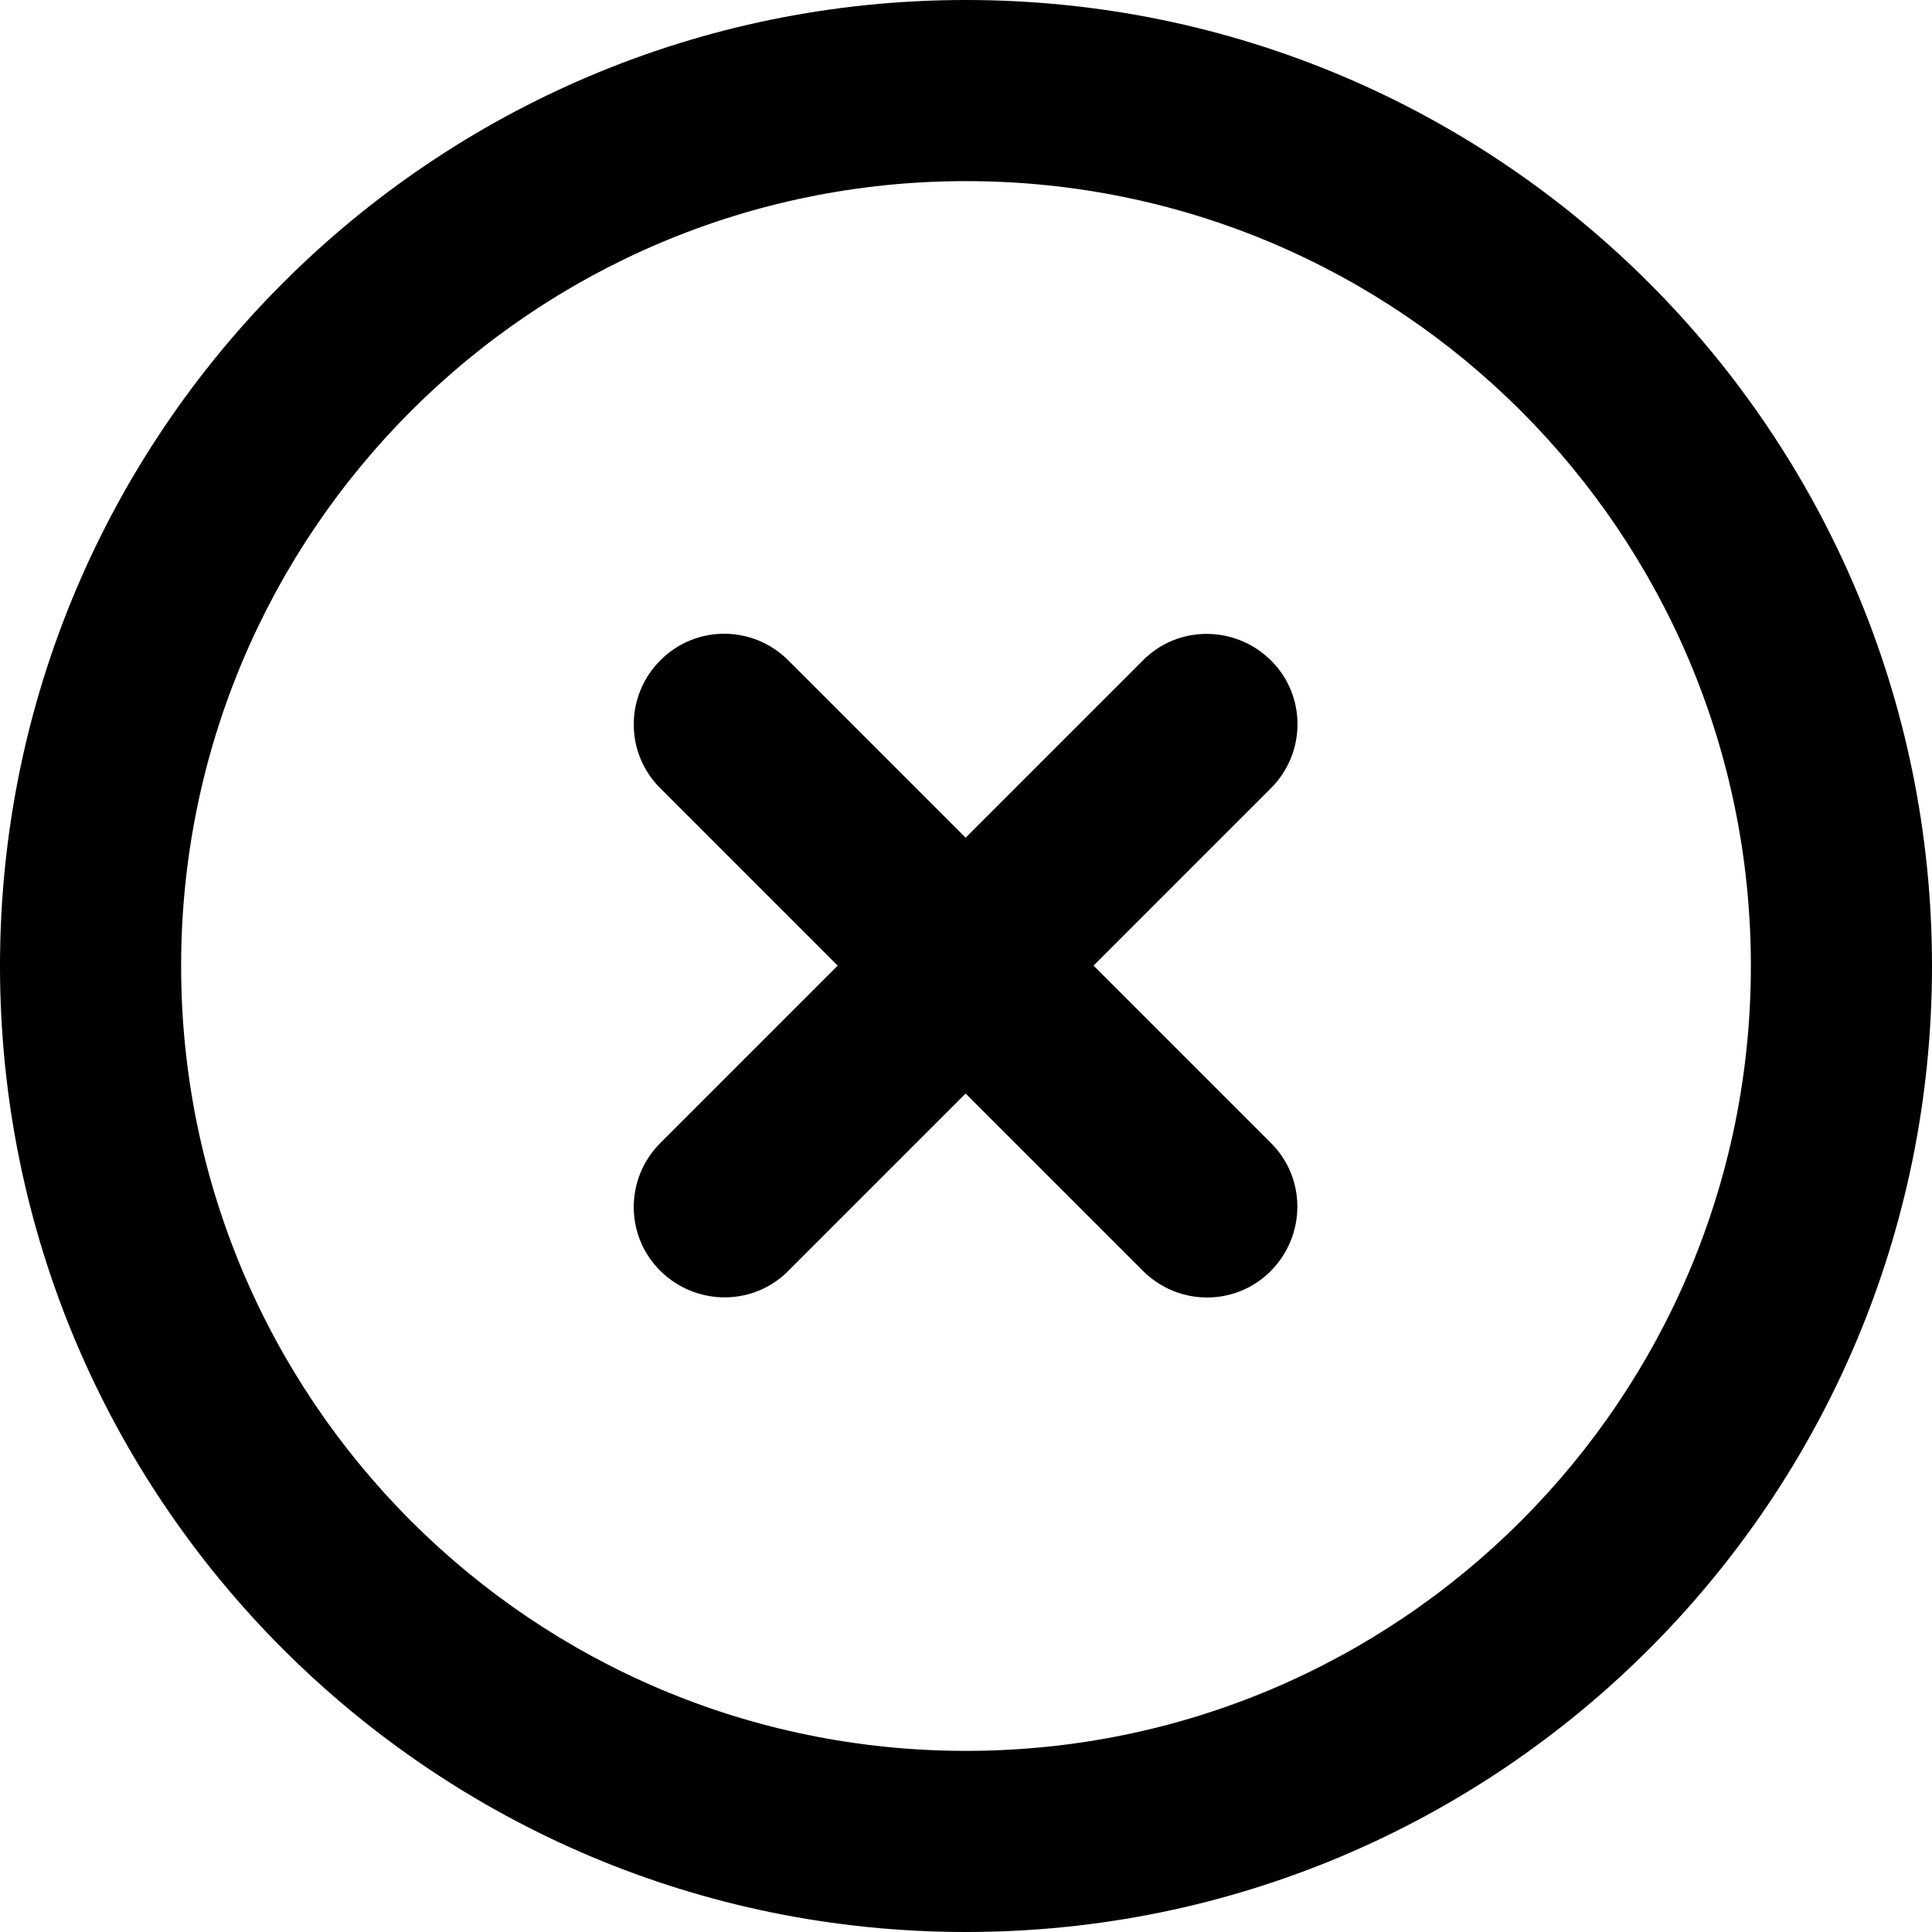
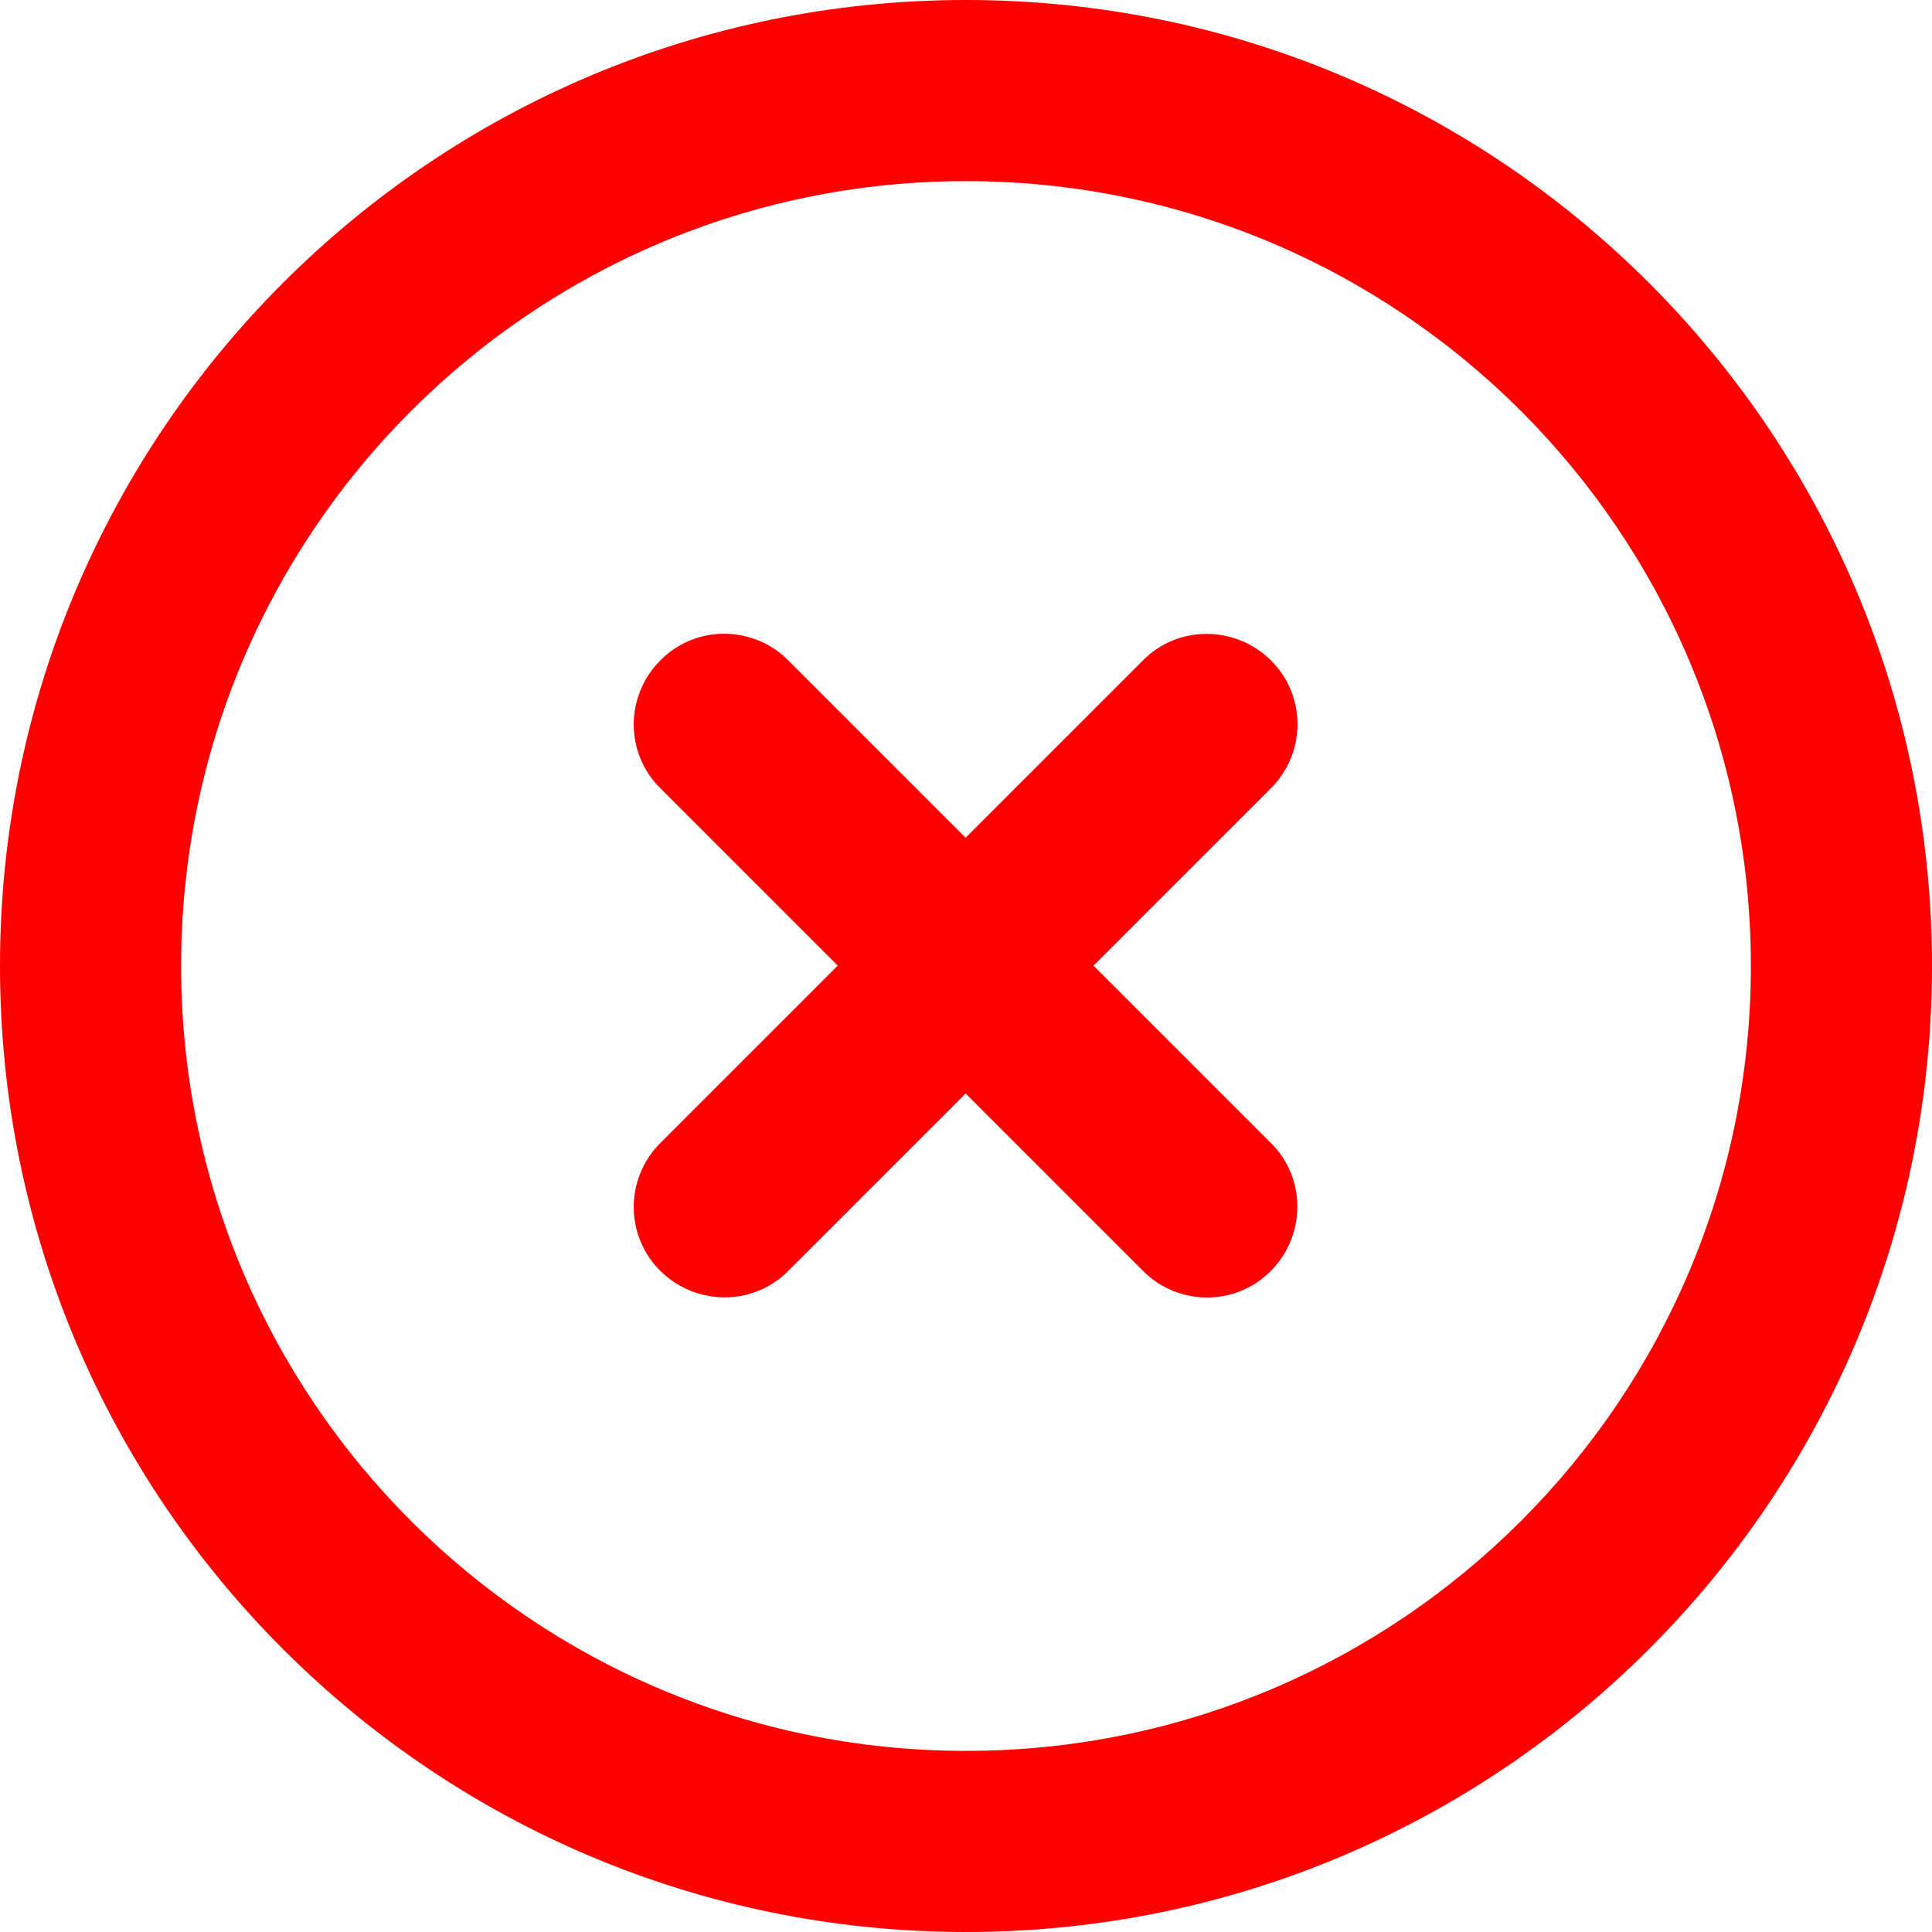
<svg xmlns="http://www.w3.org/2000/svg" viewBox="0 0 512 512">
-   <path d="M256 48a208 208 0 1 1 0 416 208 208 0 1 1 0-416zm0 464A256 256 0 1 0 256 0a256 256 0 1 0 0 512zM175 175c-9.4 9.4-9.4 24.6 0 33.9l47 47-47 47c-9.4 9.4-9.4 24.6 0 33.9s24.6 9.4 33.9 0l47-47 47 47c9.4 9.4 24.6 9.4 33.9 0s9.4-24.6 0-33.9l-47-47 47-47c9.4-9.4 9.4-24.6 0-33.9s-24.6-9.4-33.9 0l-47 47-47-47c-9.4-9.4-24.6-9.4-33.9 0z" />
+   <path fill="red" d="M256 48a208 208 0 1 1 0 416 208 208 0 1 1 0-416zm0 464A256 256 0 1 0 256 0a256 256 0 1 0 0 512zM175 175c-9.4 9.4-9.4 24.6 0 33.9l47 47-47 47c-9.4 9.4-9.4 24.6 0 33.9s24.6 9.4 33.9 0l47-47 47 47c9.4 9.4 24.6 9.4 33.9 0s9.4-24.6 0-33.9l-47-47 47-47c9.4-9.4 9.4-24.6 0-33.9s-24.6-9.4-33.9 0l-47 47-47-47c-9.4-9.4-24.6-9.4-33.9 0z" />
</svg>
